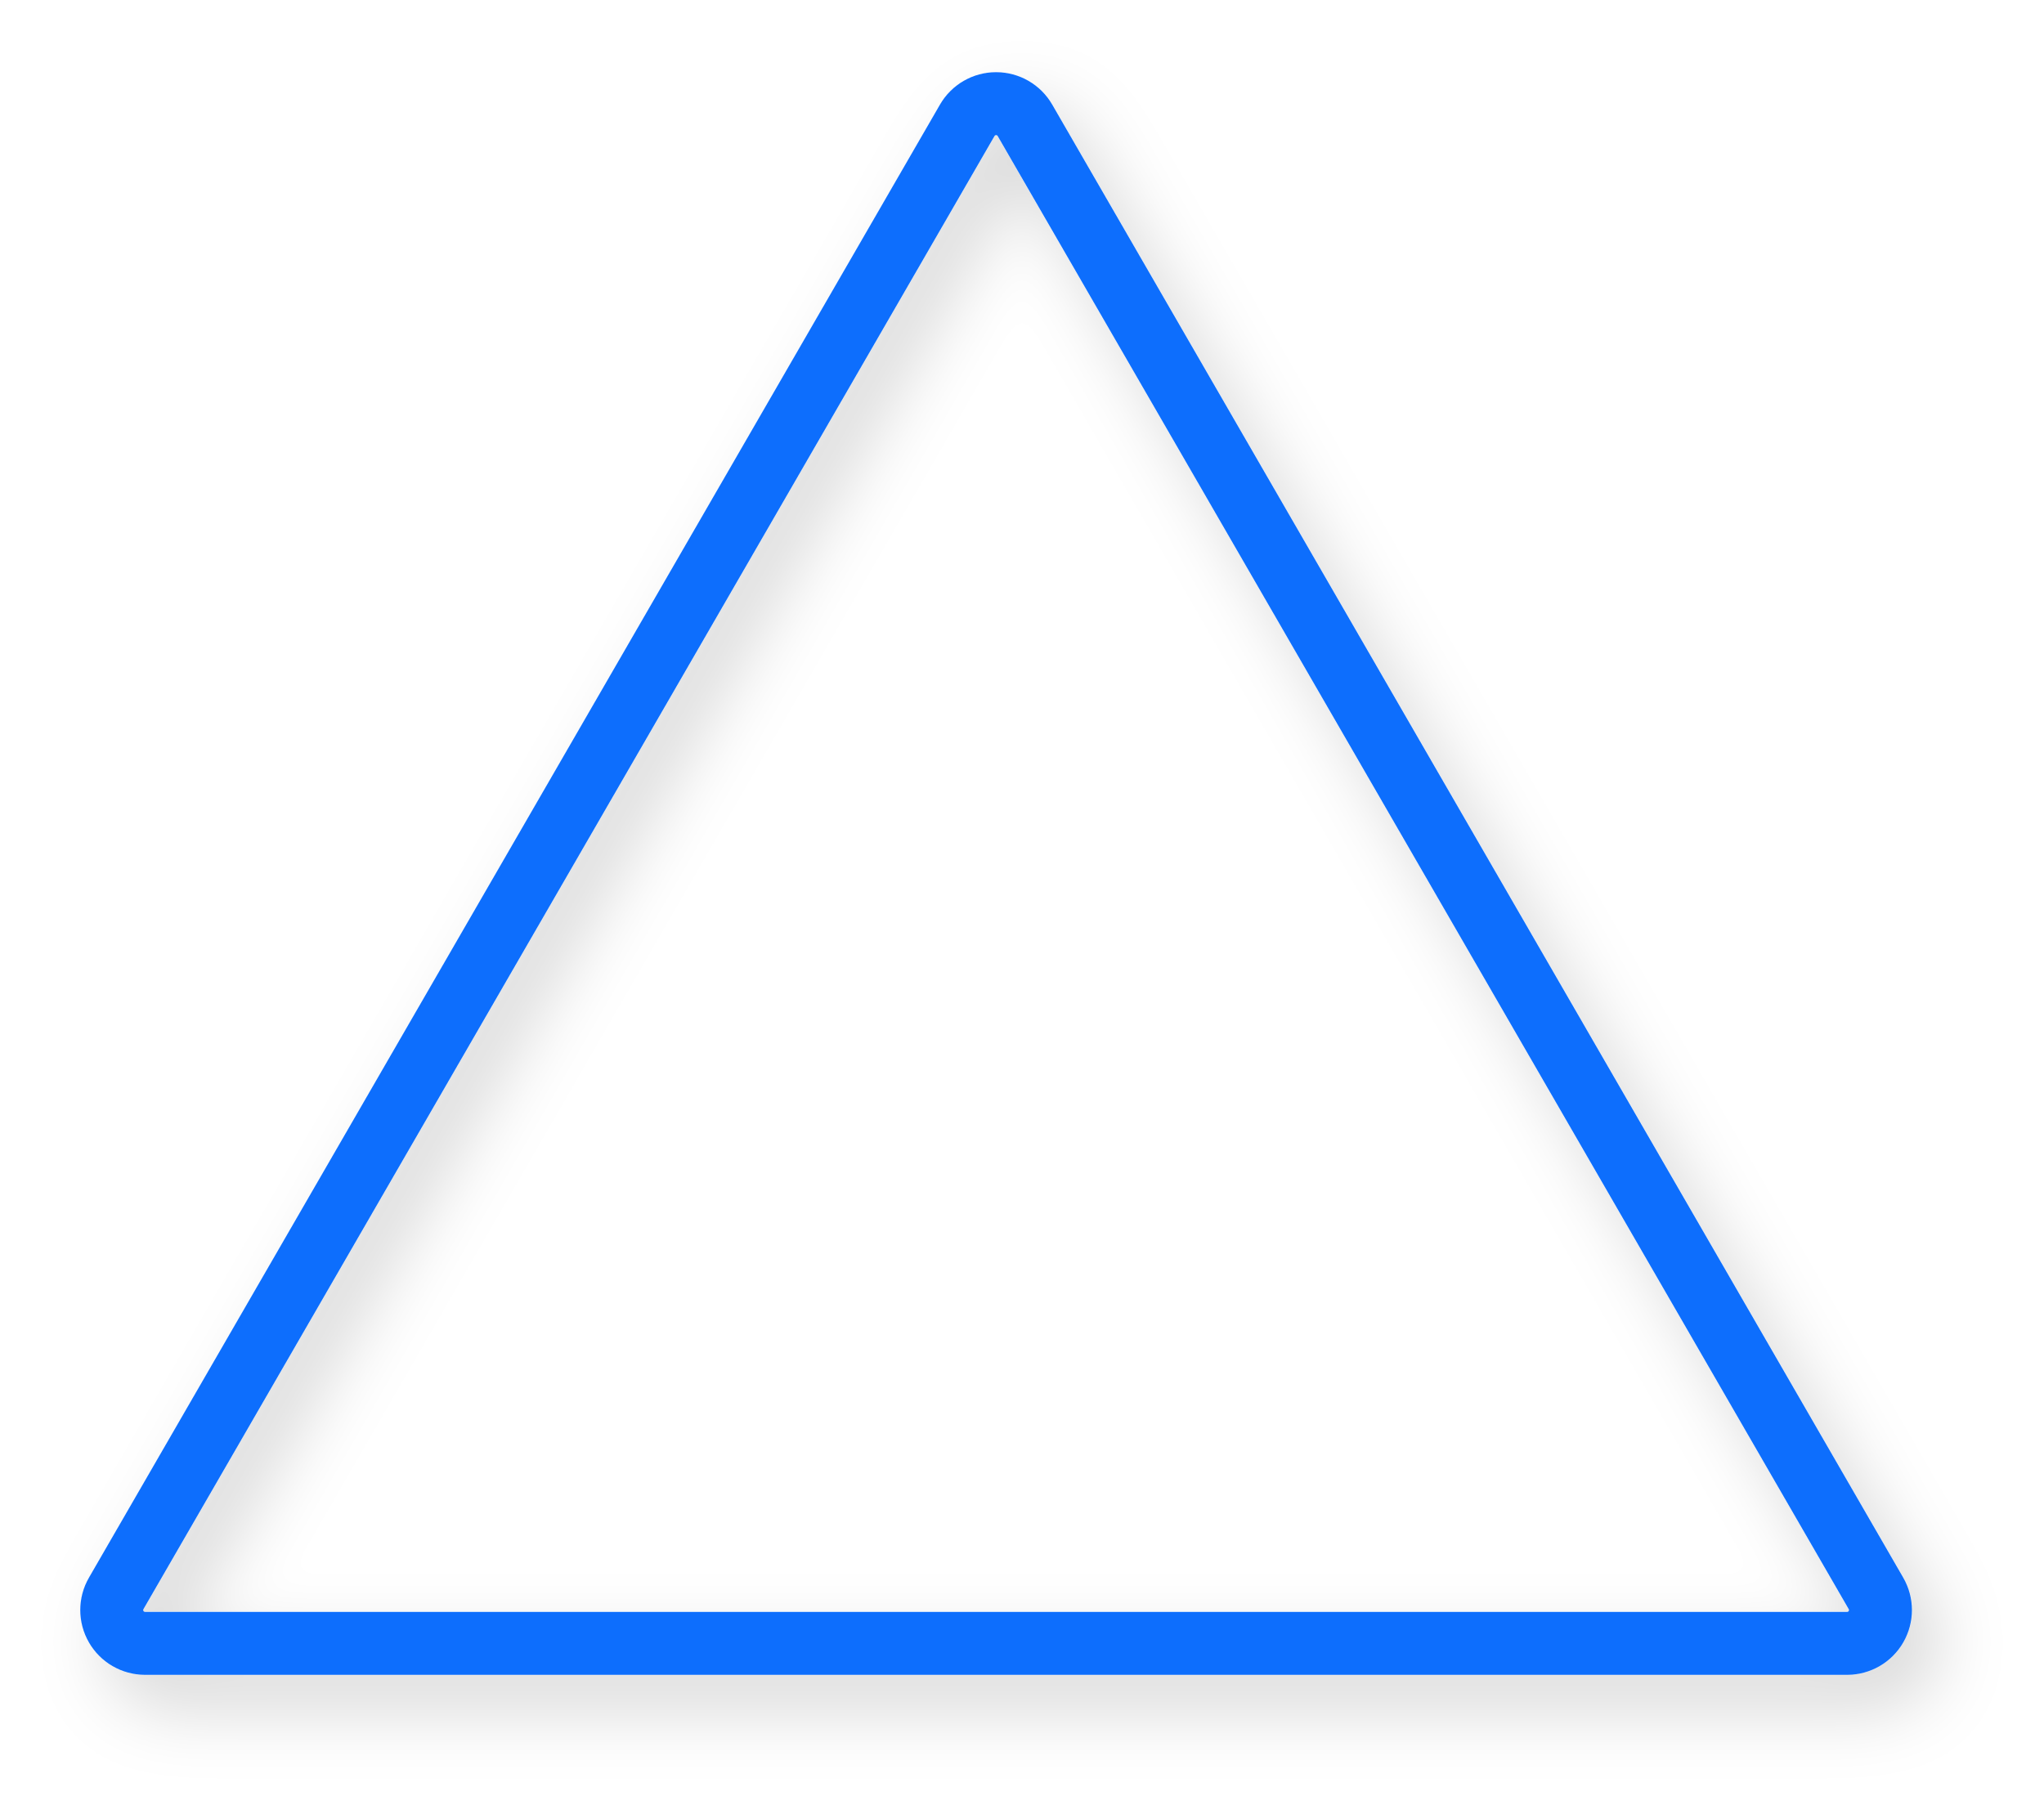
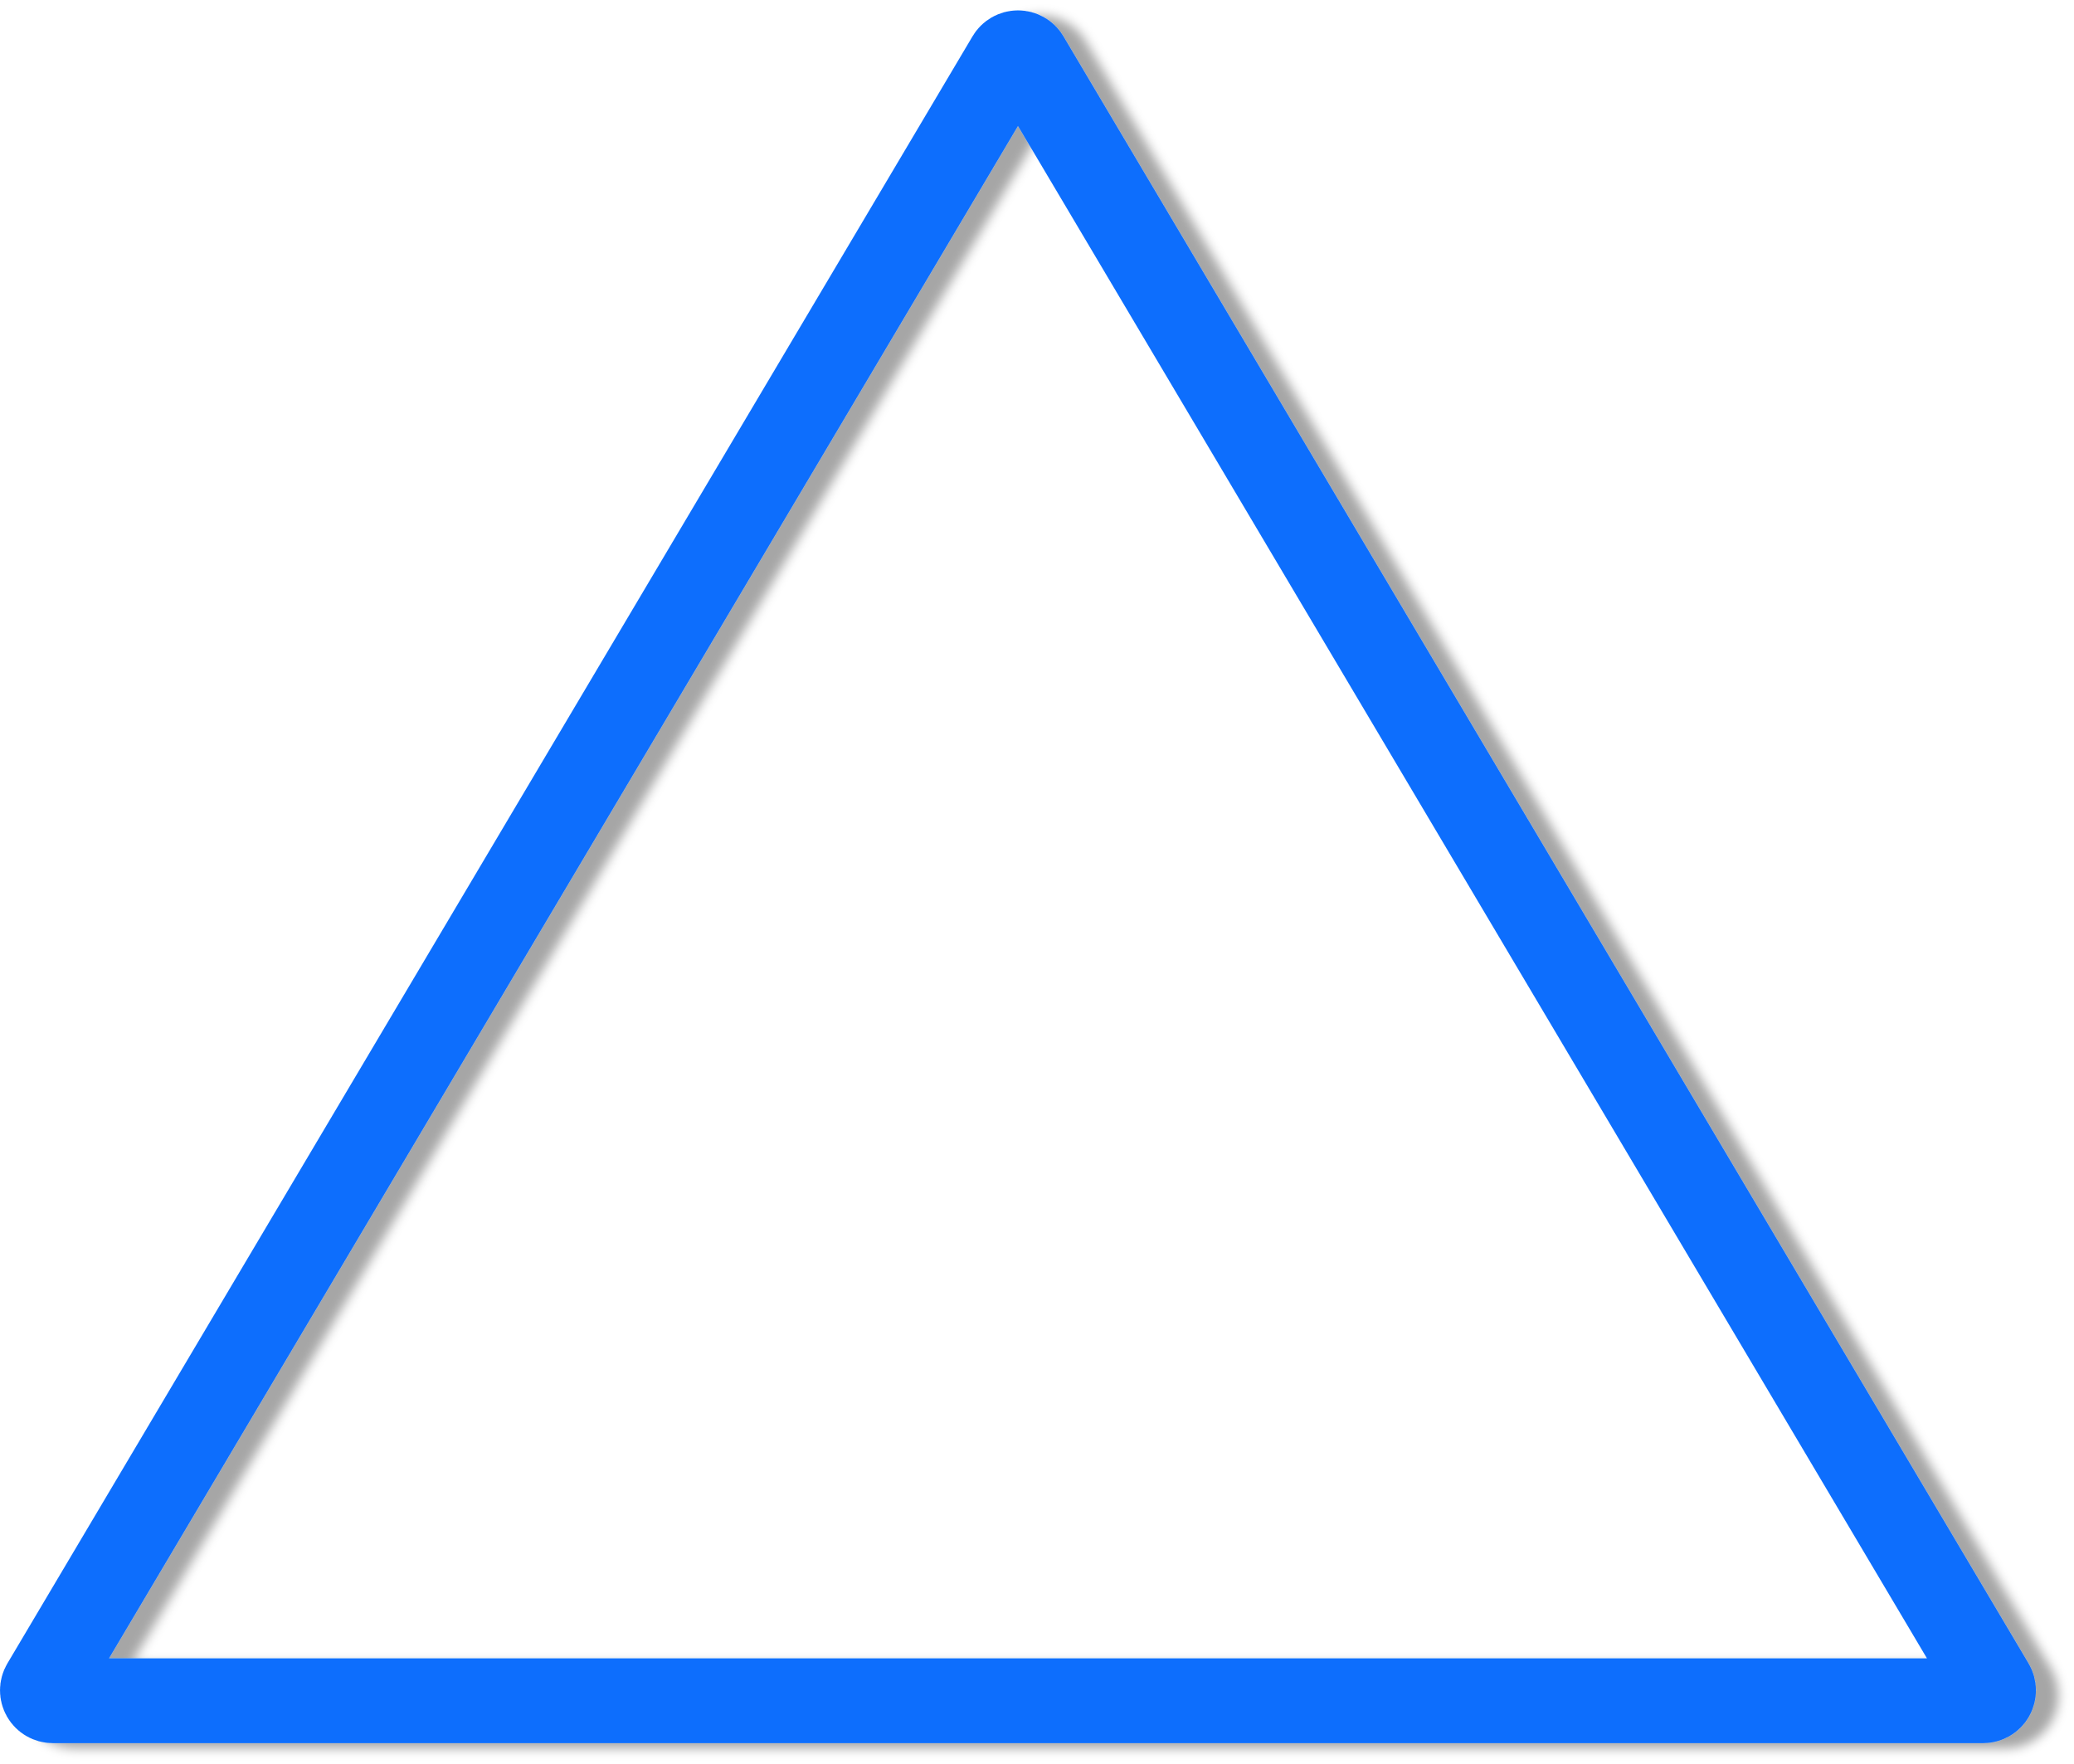
- <svg xmlns="http://www.w3.org/2000/svg" width="552.178" height="490.007" viewBox="0 0 552.178 490.007">
+ <svg xmlns="http://www.w3.org/2000/svg" width="1198.862" height="1019.449" viewBox="0 0 1198.862 1019.449">
  <defs>
-     <filter id="Polígono_3" x="0" y="0" width="552.178" height="490.007" filterUnits="userSpaceOnUse">
-       <feOffset dx="7" dy="9" input="SourceAlpha" />
-       <feGaussianBlur stdDeviation="9.5" result="blur" />
-       <feFlood flood-opacity="0.161" />
+     <filter id="Polígono_3" x="0" y="0" width="1198.862" height="1019.449" filterUnits="userSpaceOnUse">
+       <feOffset dx="13" dy="3" input="SourceAlpha" />
+       <feGaussianBlur stdDeviation="3" result="blur" />
+       <feFlood flood-opacity="0.349" />
      <feComposite operator="in" in2="blur" />
      <feComposite in="SourceGraphic" />
    </filter>
  </defs>
  <g transform="matrix(1, 0, 0, 1, 0, 0)" filter="url(#Polígono_3)">
-     <path id="Polígono_3-2" data-name="Polígono 3" d="M237.707,13.491a9,9,0,0,1,15.586,0L483.2,411.5a9,9,0,0,1-7.793,13.5H15.592A9,9,0,0,1,7.8,411.5Z" transform="translate(23.59 19.01)" fill="none" stroke="#0d6efd" stroke-width="17" />
+     <path id="Polígono_3-2" data-name="Polígono 3" d="M563.3,8.7a6,6,0,0,1,10.32,0L1131.54,949.147a6,6,0,0,1-5.16,9.061H10.536a6,6,0,0,1-5.16-9.061Z" transform="translate(19.97 24.74)" fill="none" stroke="#0d6efd" stroke-width="49" />
  </g>
</svg>
